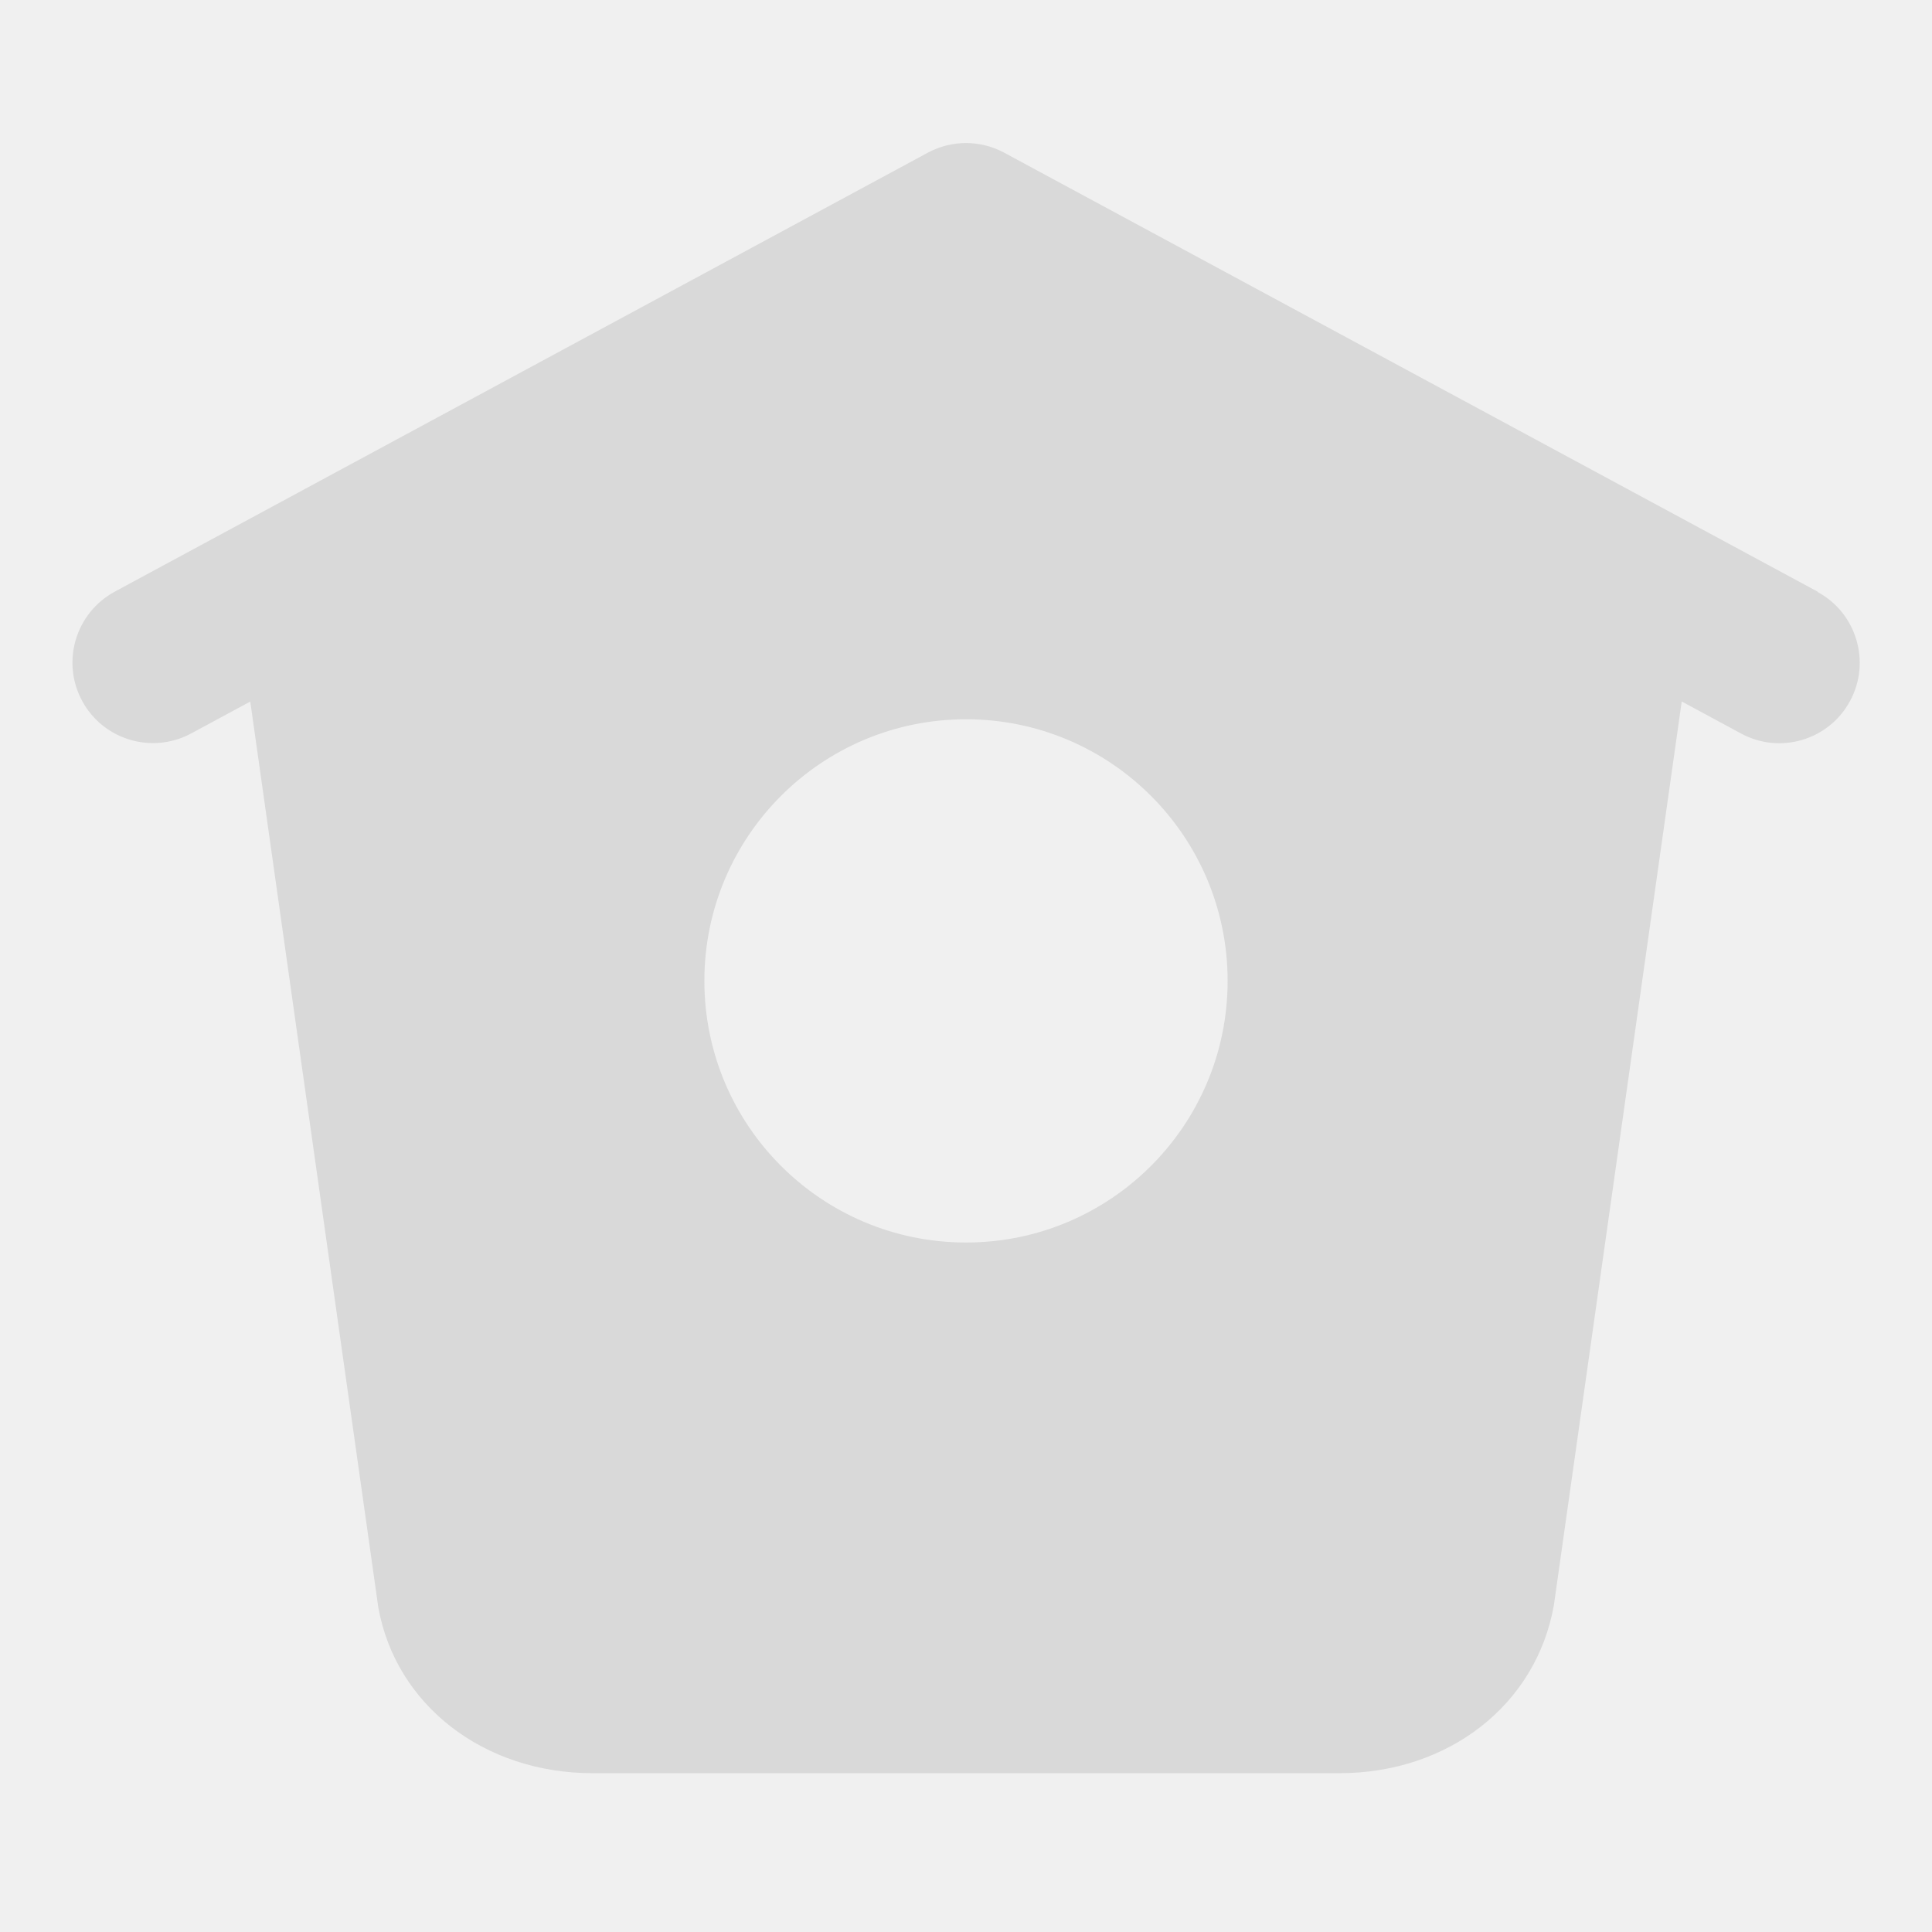
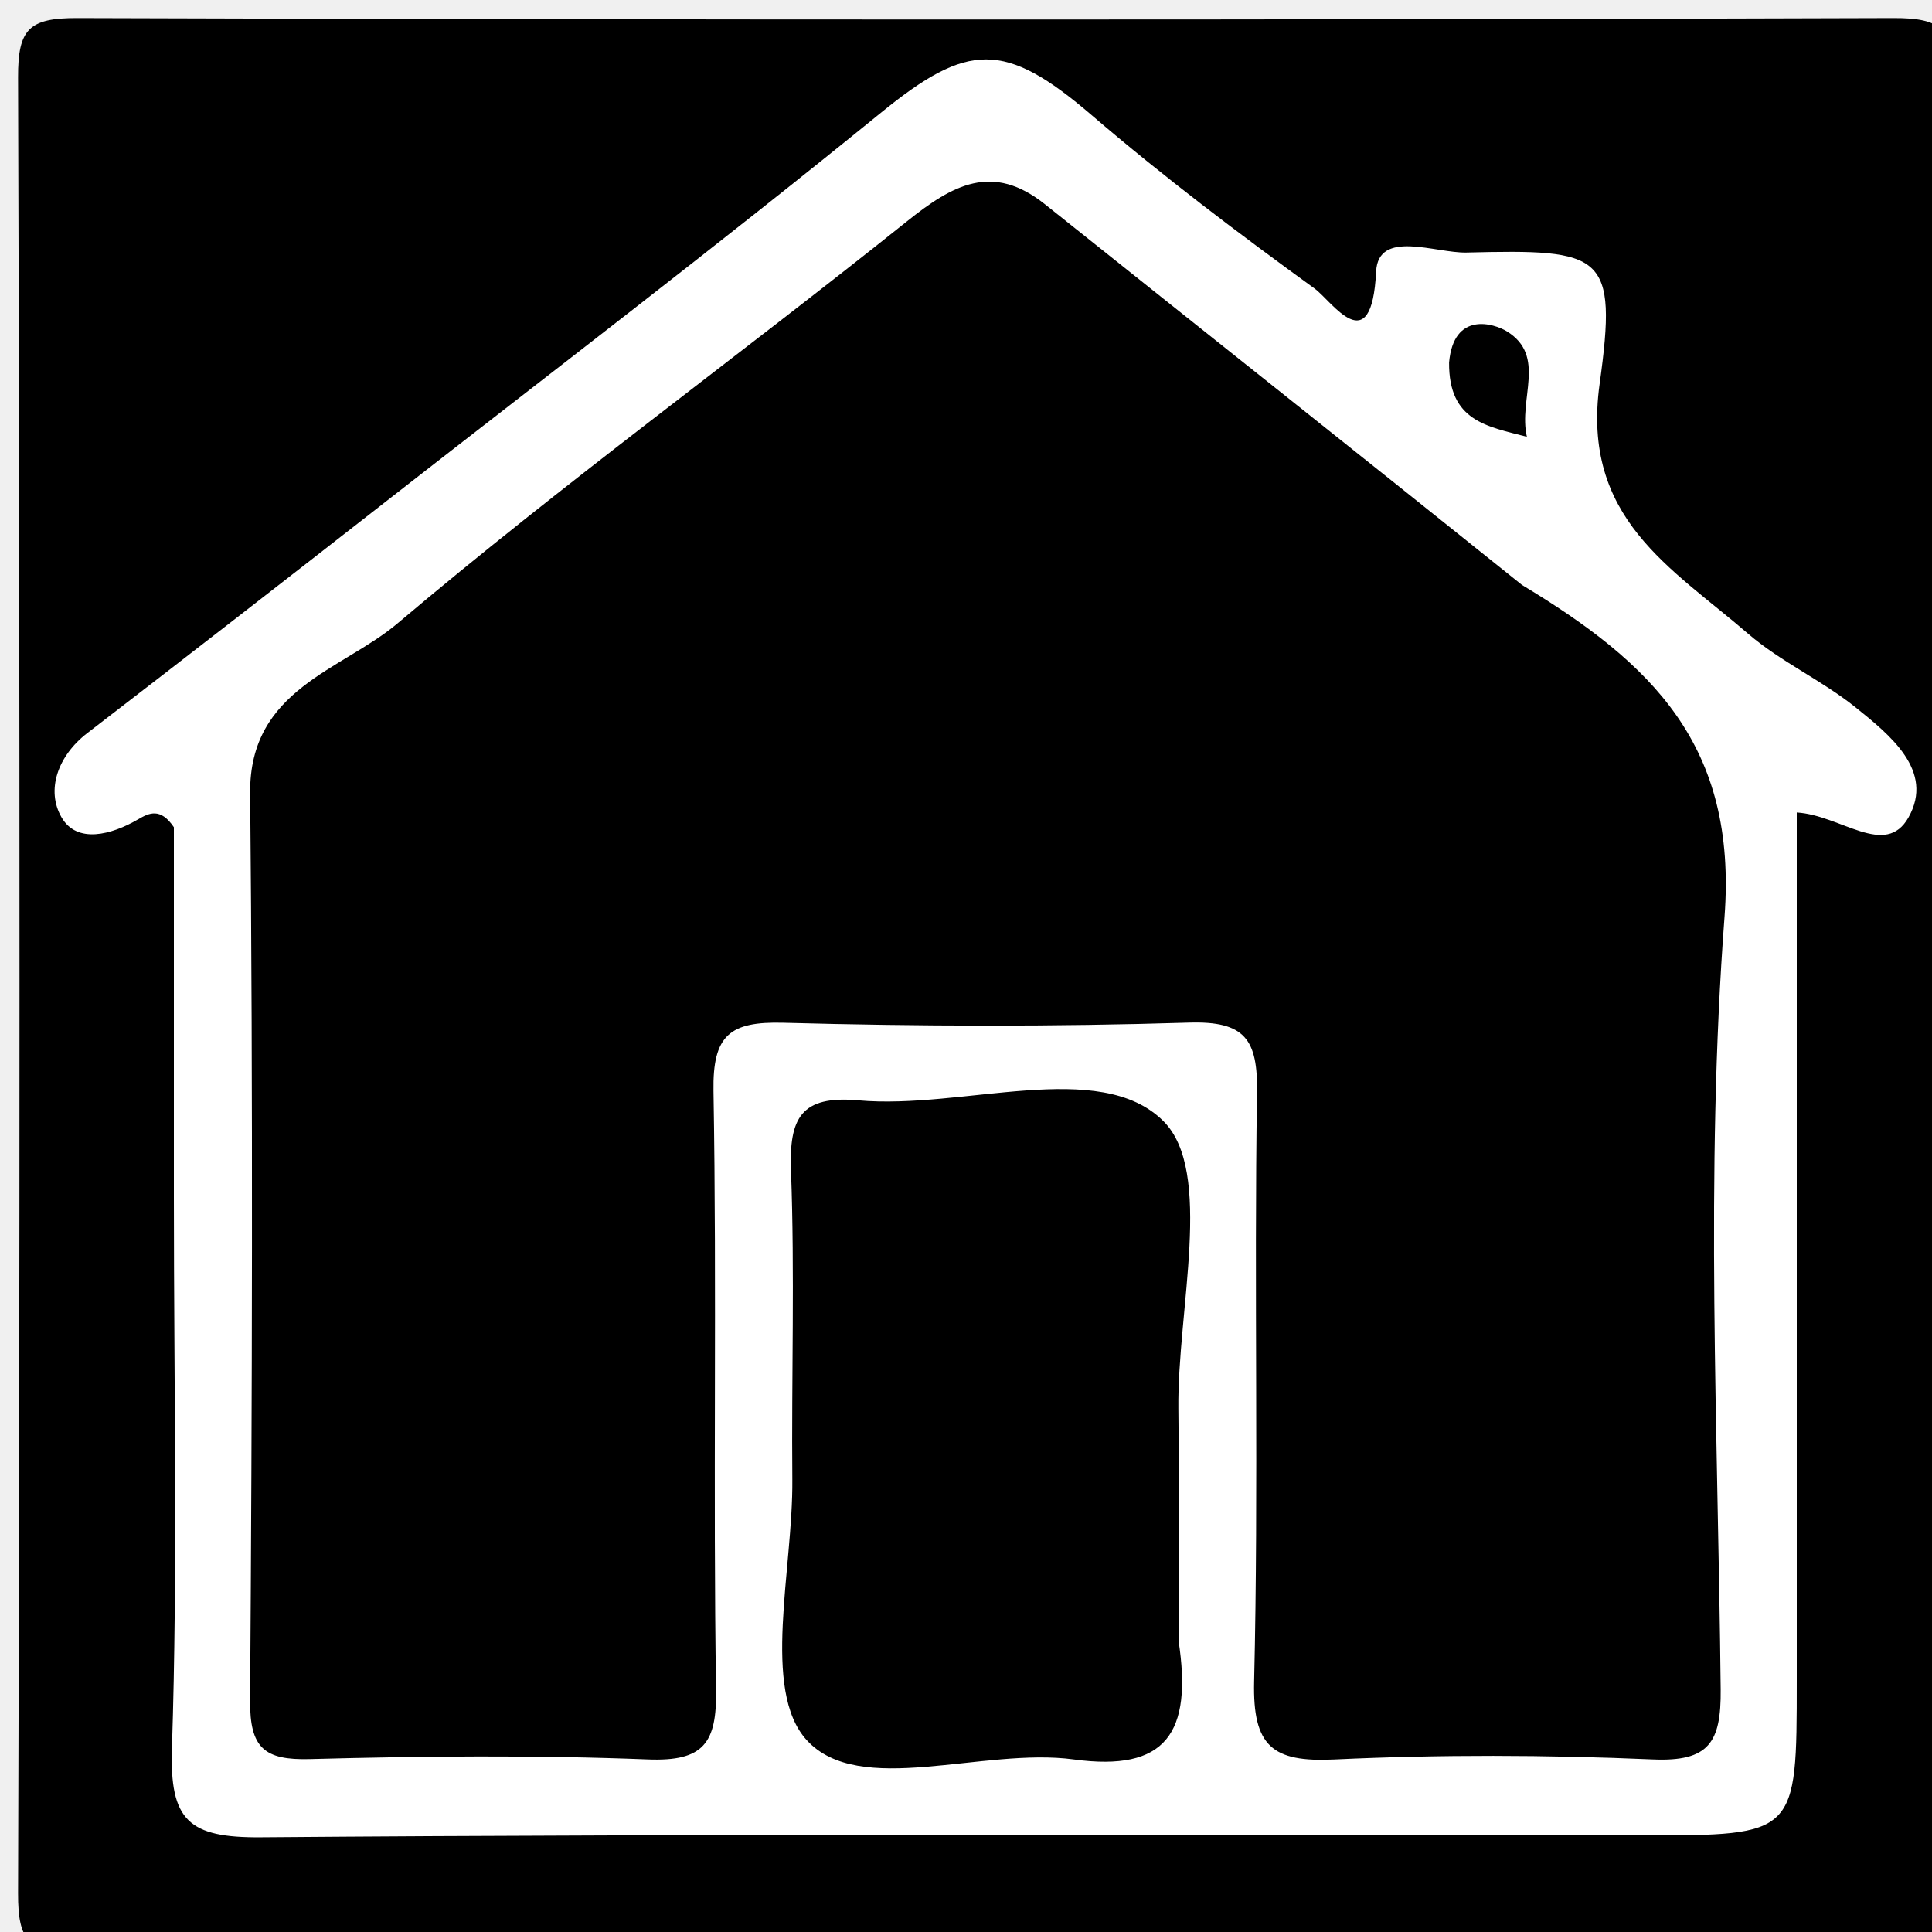
- <svg xmlns="http://www.w3.org/2000/svg" width="24" height="24" viewBox="0 0 24 24" fill="none">
-   <path d="M22.58 7.35L12.475 1.897C12.178 1.737 11.821 1.737 11.525 1.897L1.425 7.35C0.939 7.614 0.758 8.22 1.02 8.706C1.2 9.041 1.545 9.231 1.9 9.231C2.06 9.231 2.224 9.193 2.375 9.111L3.109 8.715L4.699 19.965C4.915 21.179 6.009 22.027 7.359 22.027H16.641C17.991 22.027 19.085 21.179 19.303 19.939L20.891 8.714L21.628 9.112C22.113 9.375 22.72 9.194 22.982 8.708C23.245 8.222 23.062 7.615 22.578 7.353L22.58 7.35ZM12 15.435C10.205 15.435 8.75 13.98 8.75 12.185C8.75 10.39 10.205 8.935 12 8.935C13.795 8.935 15.25 10.39 15.25 12.185C15.25 13.98 13.795 15.435 12 15.435Z" fill="#D9D9D9" />
+ <svg xmlns="http://www.w3.org/2000/svg" version="1.1" id="Layer_1" x="0px" y="0px" width="100%" viewBox="0 0 100 100" enable-background="new 0 0 100 100" xml:space="preserve">
+   <path fill="#000000" opacity="1" stroke="none" d=" M101,35   C101,56.333 100.95,77.167 101.066,98   C101.08,100.501 100.5,101.073 98,101.065   C66.667,100.966 35.333,100.966 4,101.065   C1.5,101.073 0.927,100.5 0.935,98   C1.034,66.667 1.034,35.333 0.935,4   C0.927,1.5 1.5,0.927 4,0.935   C35.333,1.034 66.667,1.034 98,0.935   C100.5,0.927 101.109,1.495 101.068,4.001   C100.904,14.165 101,24.333 101,35  z" />
+   <path fill="#FFFFFF" opacity="1" stroke="none" d=" M9,62   C9,55.179 9,48.857 9,42.817   C8.303,41.783 7.708,42.083 7.146,42.41   C5.773,43.211 3.985,43.688 3.186,42.307   C2.372,40.899 2.988,39.122 4.517,37.946   C9.667,33.988 14.795,30.002 19.914,26.005   C28.492,19.307 37.15,12.708 45.59,5.84   C50.097,2.172 51.997,2.092 56.51,5.964   C60.206,9.136 64.107,12.081 68.051,14.941   C68.928,15.577 70.994,18.769 71.228,14.052   C71.338,11.851 74.308,13.11 75.905,13.071   C82.998,12.897 83.736,13.092 82.795,19.88   C81.833,26.827 86.523,29.383 90.467,32.789   C92.157,34.249 94.28,35.198 96.029,36.601   C97.821,38.038 100.14,39.895 98.786,42.305   C97.591,44.432 95.28,42.19 93,42.054   C93,57.115 93,72.06 93,87.005   C93,95 93,95 84.986,95   C61.159,95 37.331,94.906 13.505,95.098   C9.765,95.128 8.779,94.238 8.9,90.49   C9.203,81.169 9,71.831 9,62  z" />
+   <path fill="#000000" opacity="1" stroke="none" d=" M78.778,30.277   C85.494,34.328 89.933,38.573 89.26,47.474   C88.258,60.728 88.925,74.115 89.062,87.443   C89.09,90.19 88.46,91.195 85.543,91.068   C80.055,90.831 74.54,90.813 69.054,91.071   C65.866,91.221 64.834,90.397 64.913,87.038   C65.153,76.88 64.905,66.712 65.063,56.55   C65.106,53.79 64.438,52.841 61.537,52.93   C54.545,53.145 47.539,53.127 40.546,52.937   C37.775,52.862 36.881,53.578 36.93,56.467   C37.108,66.794 36.905,77.128 37.063,87.456   C37.106,90.226 36.424,91.182 33.53,91.068   C27.707,90.839 21.866,90.894 16.039,91.051   C13.679,91.115 12.928,90.475 12.945,88.026   C13.053,72.365 13.094,56.701 12.948,41.041   C12.899,35.663 17.715,34.687 20.581,32.262   C29.123,25.036 38.203,18.45 46.945,11.456   C49.312,9.562 51.37,8.404 54.091,10.576   C62.225,17.07 70.379,23.537 78.778,30.277  z" />
+   <path fill="#000000" opacity="1" stroke="none" d=" M61,84.912   C61.735,89.719 60.353,91.715 55.581,91.069   C50.86,90.43 44.474,93.06 41.75,90.063   C39.401,87.479 41.052,81.22 41.011,76.585   C40.964,71.253 41.14,65.916 40.942,60.591   C40.841,57.882 41.45,56.685 44.426,56.953   C49.841,57.442 56.919,54.742 60.218,58.029   C62.832,60.633 60.934,67.79 60.992,72.926   C61.034,76.758 61,80.591 61,84.912  z" />
+   <path fill="#000000" opacity="1" stroke="none" d=" M75.004,18.763   C75.242,16.096 77.325,16.743 77.986,17.146   C80.072,18.418 78.576,20.651 79.031,22.608   C76.969,22.068 74.981,21.805 75.004,18.763  z" />
</svg>
